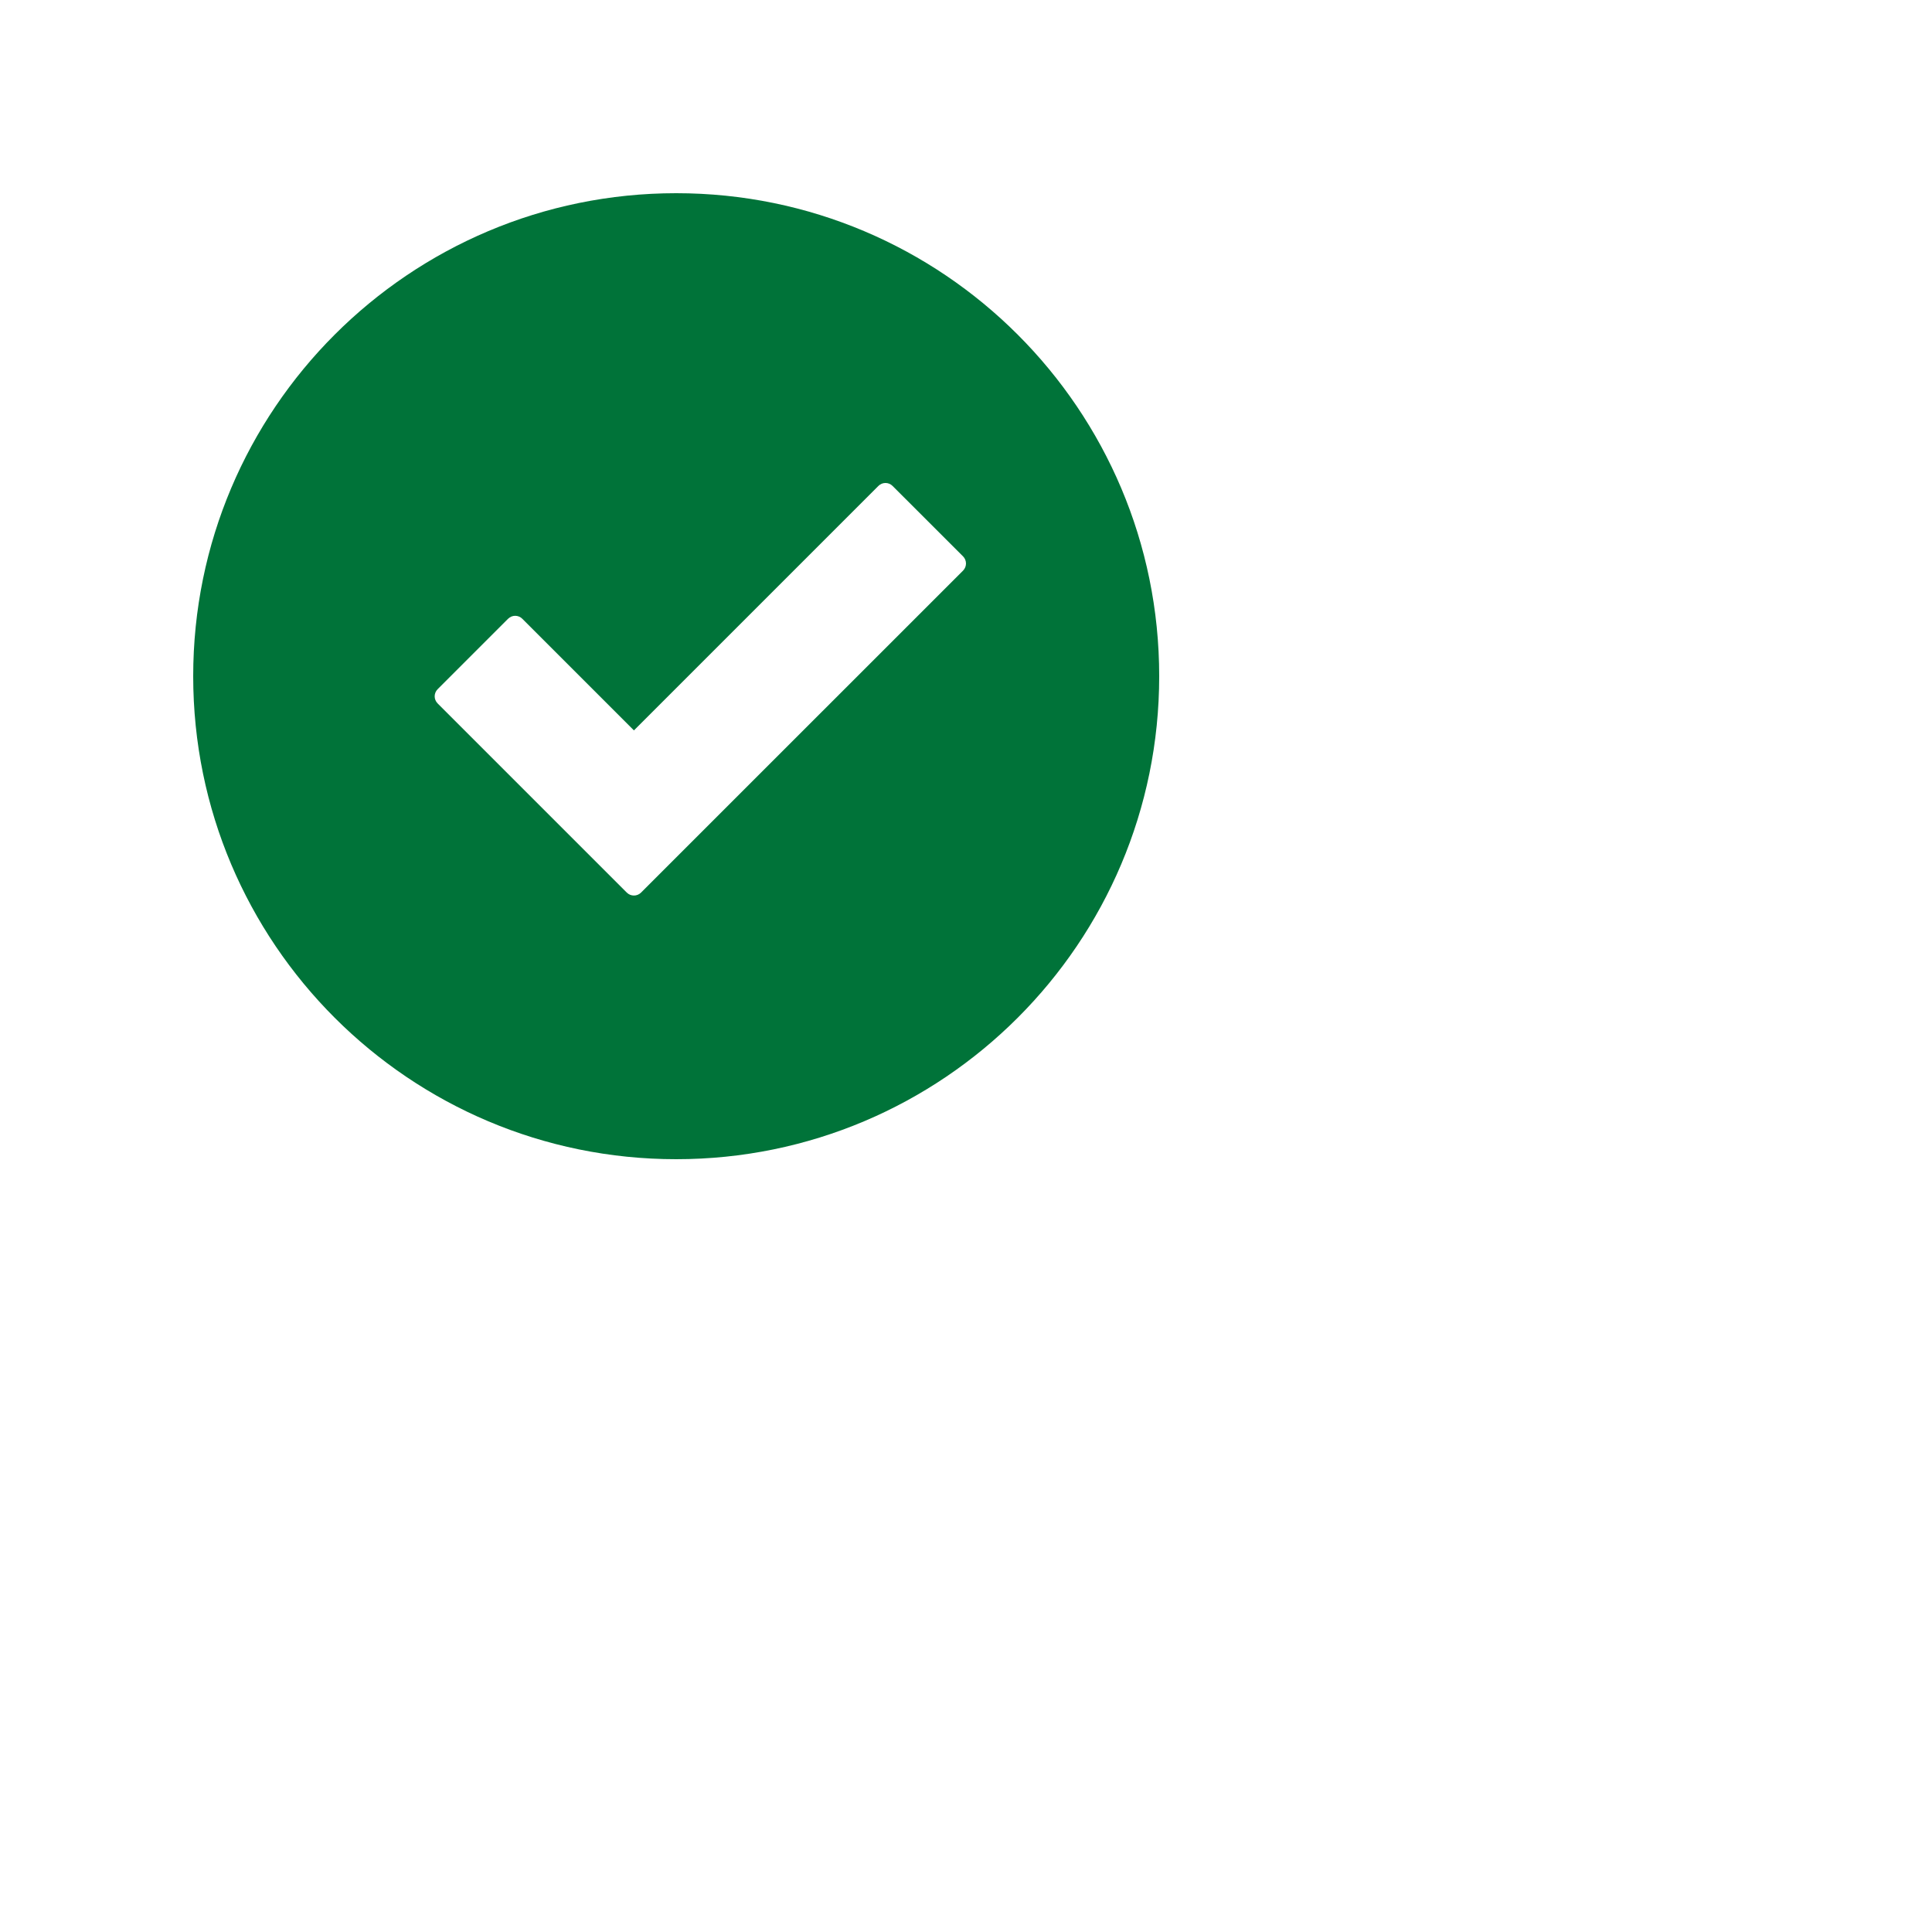
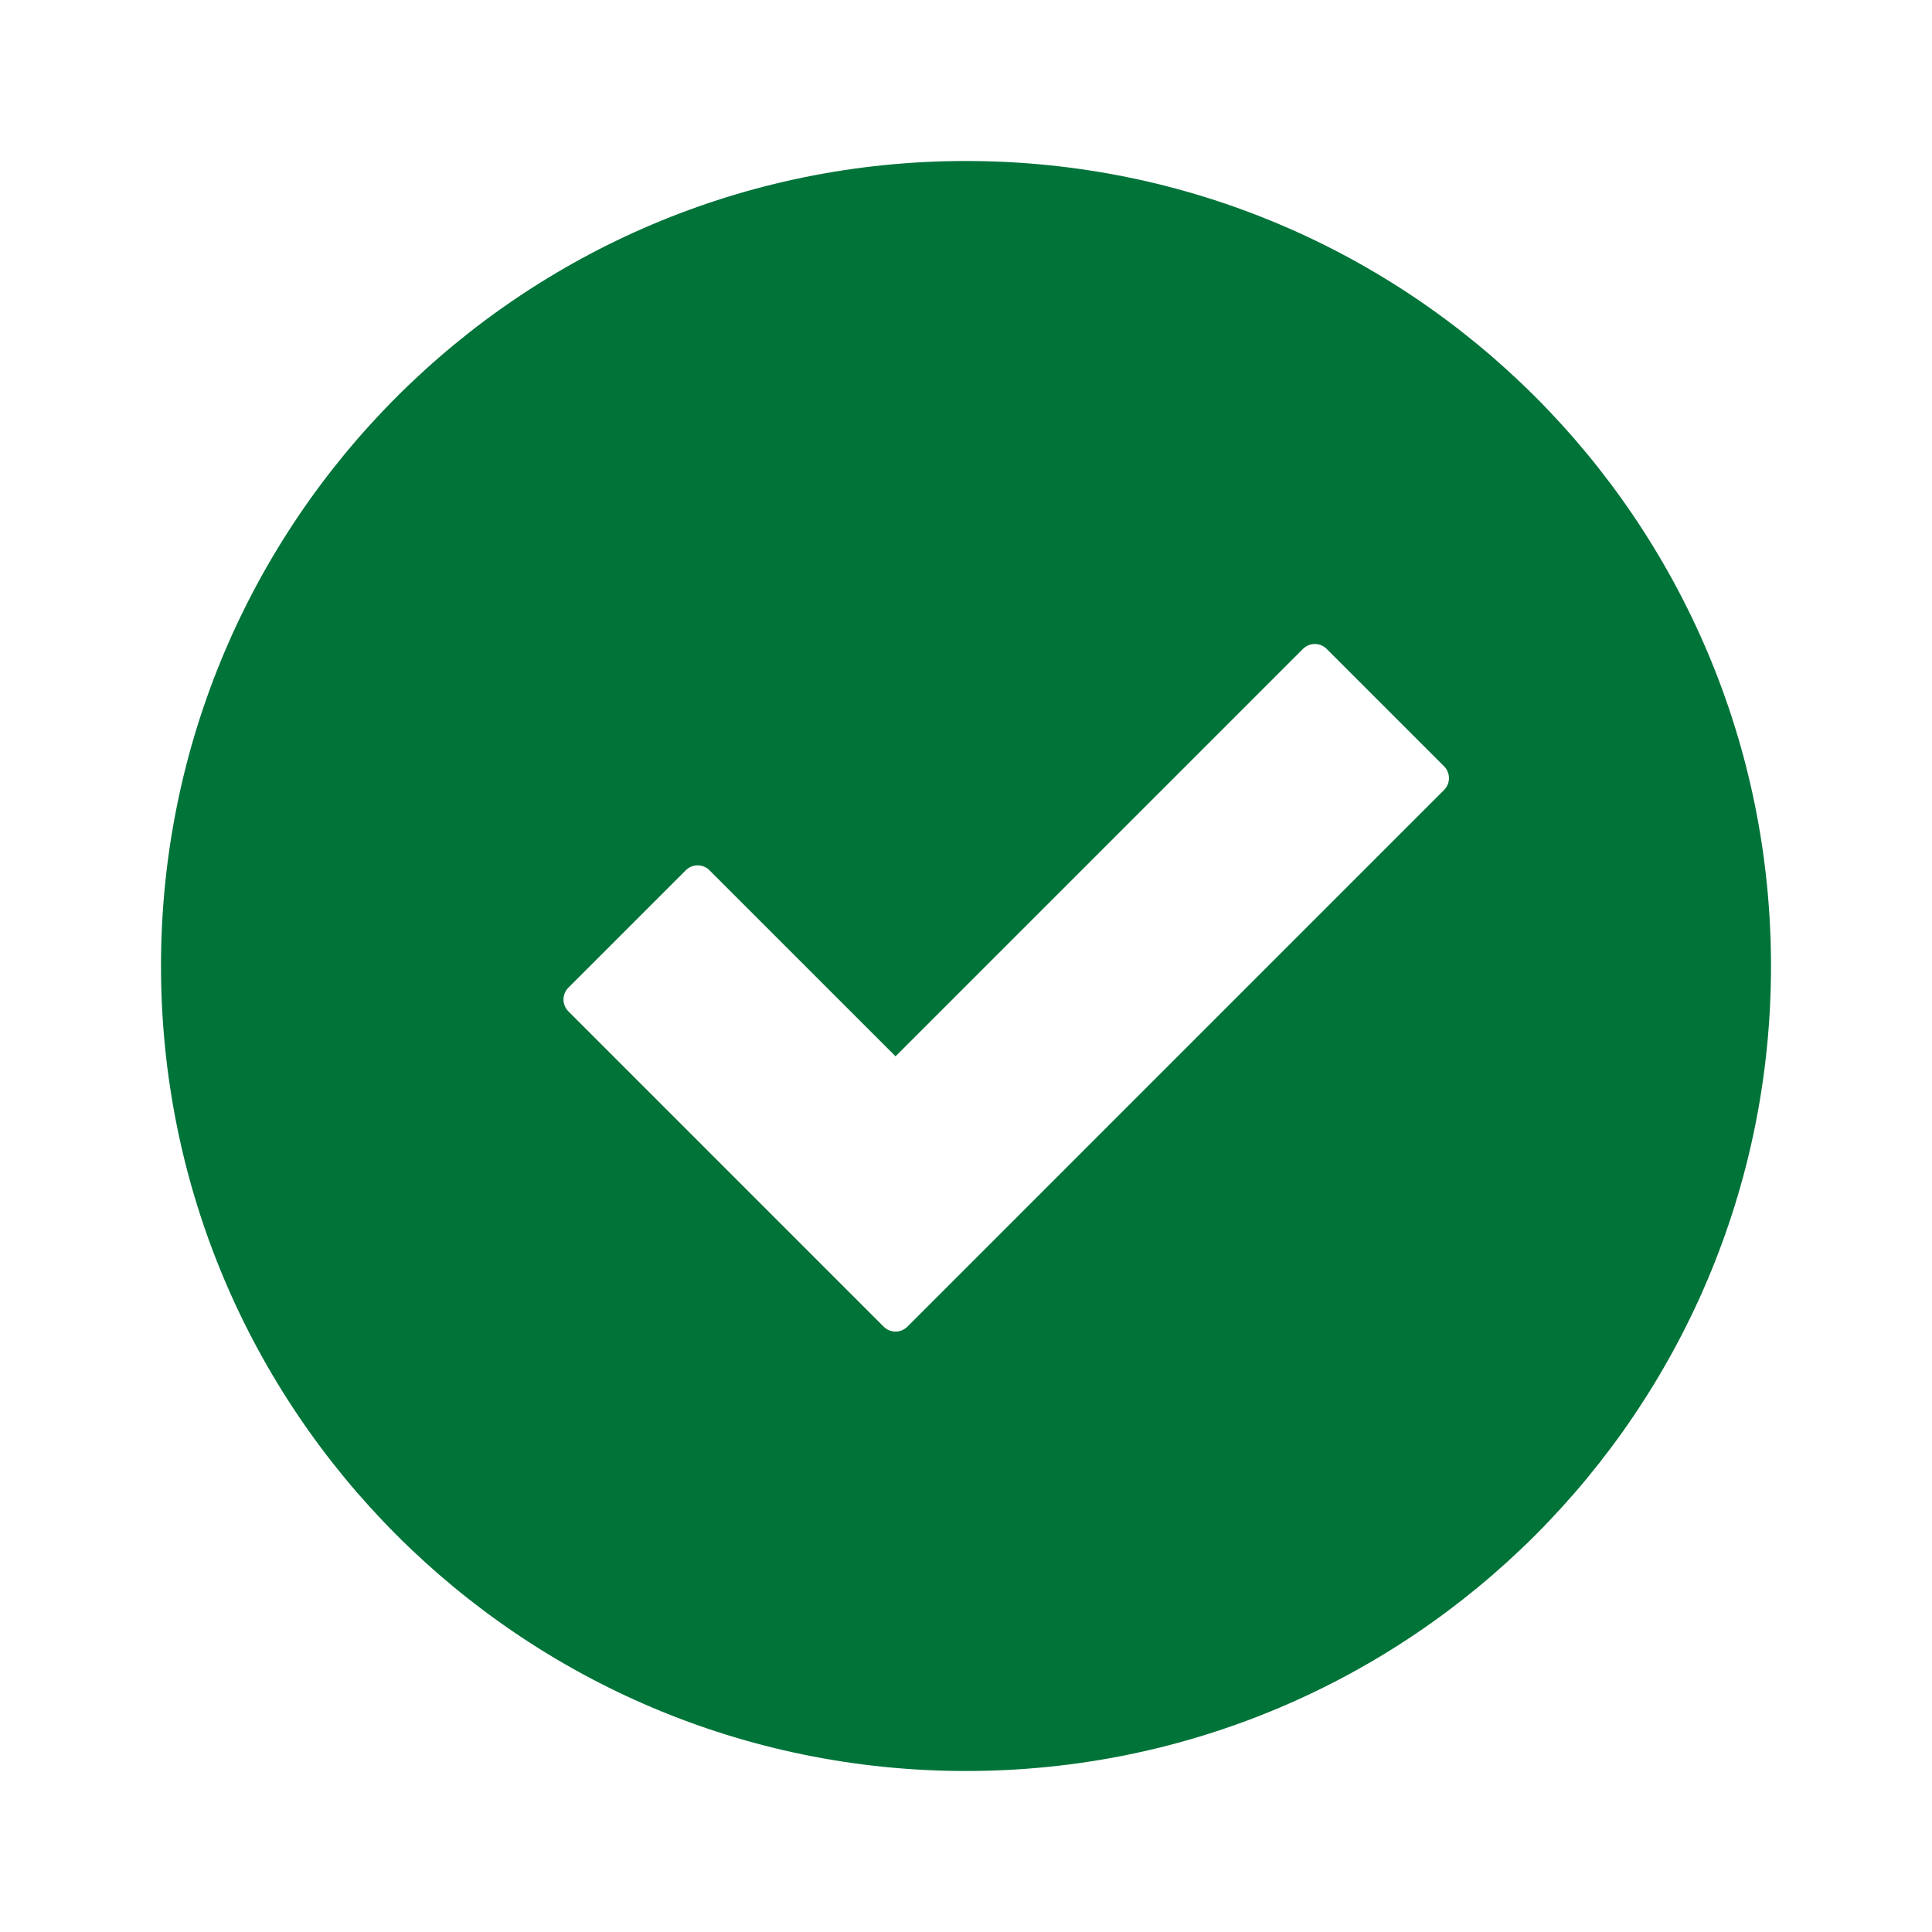
- <svg xmlns="http://www.w3.org/2000/svg" width="40px" height="40px" viewBox="0 0 40 40" version="1.1">
-   <g id="Icon/Success" stroke="none" stroke-width="1" fill="none" fill-rule="evenodd">
+ <svg xmlns="http://www.w3.org/2000/svg" width="48px" height="48px" viewBox="0 0 48 48" version="1.1">
+   <g id="Icon/success-green" stroke="none" stroke-width="1" fill="none" fill-rule="evenodd">
    <g id="valid" transform="translate(4, 4)" fill="#007339">
-       <path d="M10,20 C4.477,20 0,15.523 0,10 C0,4.477 4.477,0 10,0 C15.523,0 20,4.477 20,10 C20,15.523 15.523,20 10,20 Z M15.939,7.519 L14.48,6.061 C14.399,5.979 14.267,5.979 14.186,6.061 L9.125,11.122 L6.814,8.811 C6.732,8.729 6.601,8.729 6.519,8.811 L5.061,10.269 C4.979,10.351 4.979,10.482 5.061,10.564 L8.977,14.48 C9.018,14.521 9.071,14.541 9.125,14.541 C9.178,14.541 9.231,14.521 9.272,14.48 L15.939,7.814 C16.02,7.732 16.02,7.601 15.939,7.519 Z" id="Combined-Shape" />
+       <path d="M20,0 C31.046,0 40,8.954 40,20 C40,31.046 31.046,40 20,40 C8.954,40 0,31.046 0,20 C0,8.954 8.954,0 20,0 Z M28.372,12.122 L18.25,22.244 L13.627,17.622 C13.465,17.459 13.201,17.459 13.038,17.622 L10.122,20.538 C9.959,20.701 9.959,20.964 10.122,21.127 L17.955,28.961 C18.036,29.042 18.143,29.083 18.25,29.083 C18.356,29.083 18.463,29.042 18.544,28.961 L31.877,15.627 C32.04,15.465 32.04,15.201 31.877,15.038 L28.961,12.122 C28.798,11.959 28.534,11.959 28.372,12.122 Z" id="Combined-Shape" />
    </g>
  </g>
</svg>
